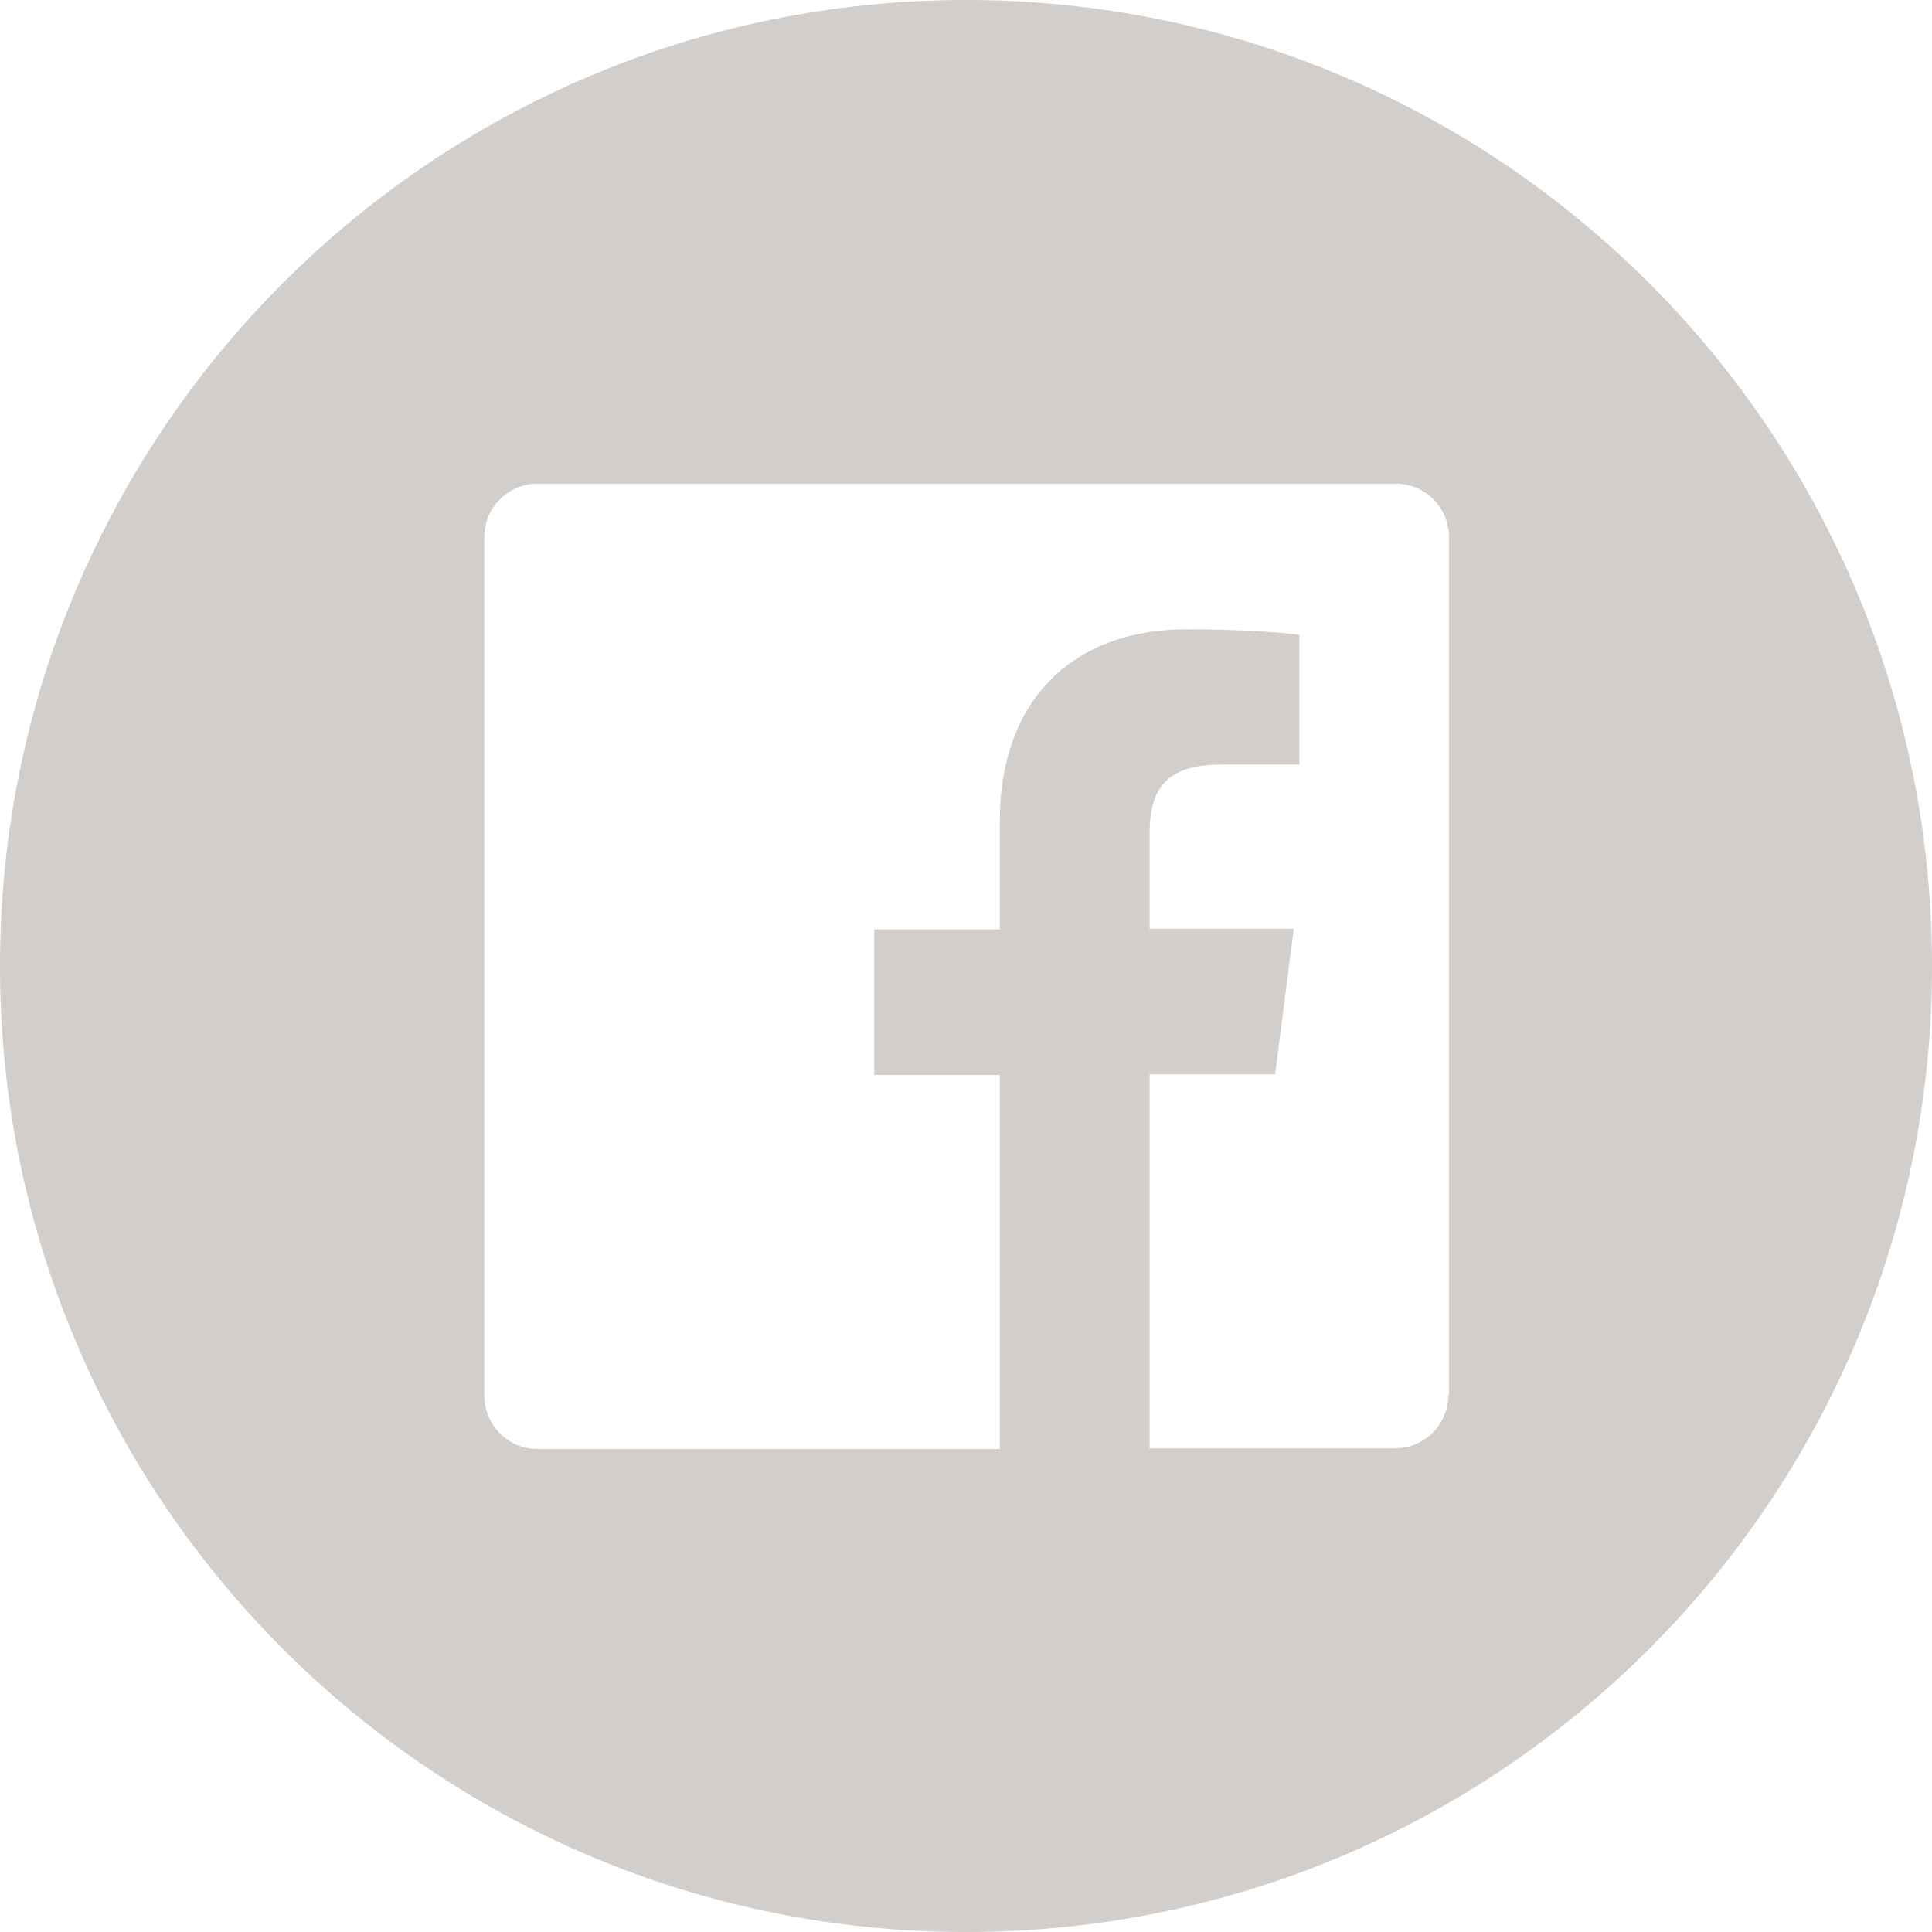
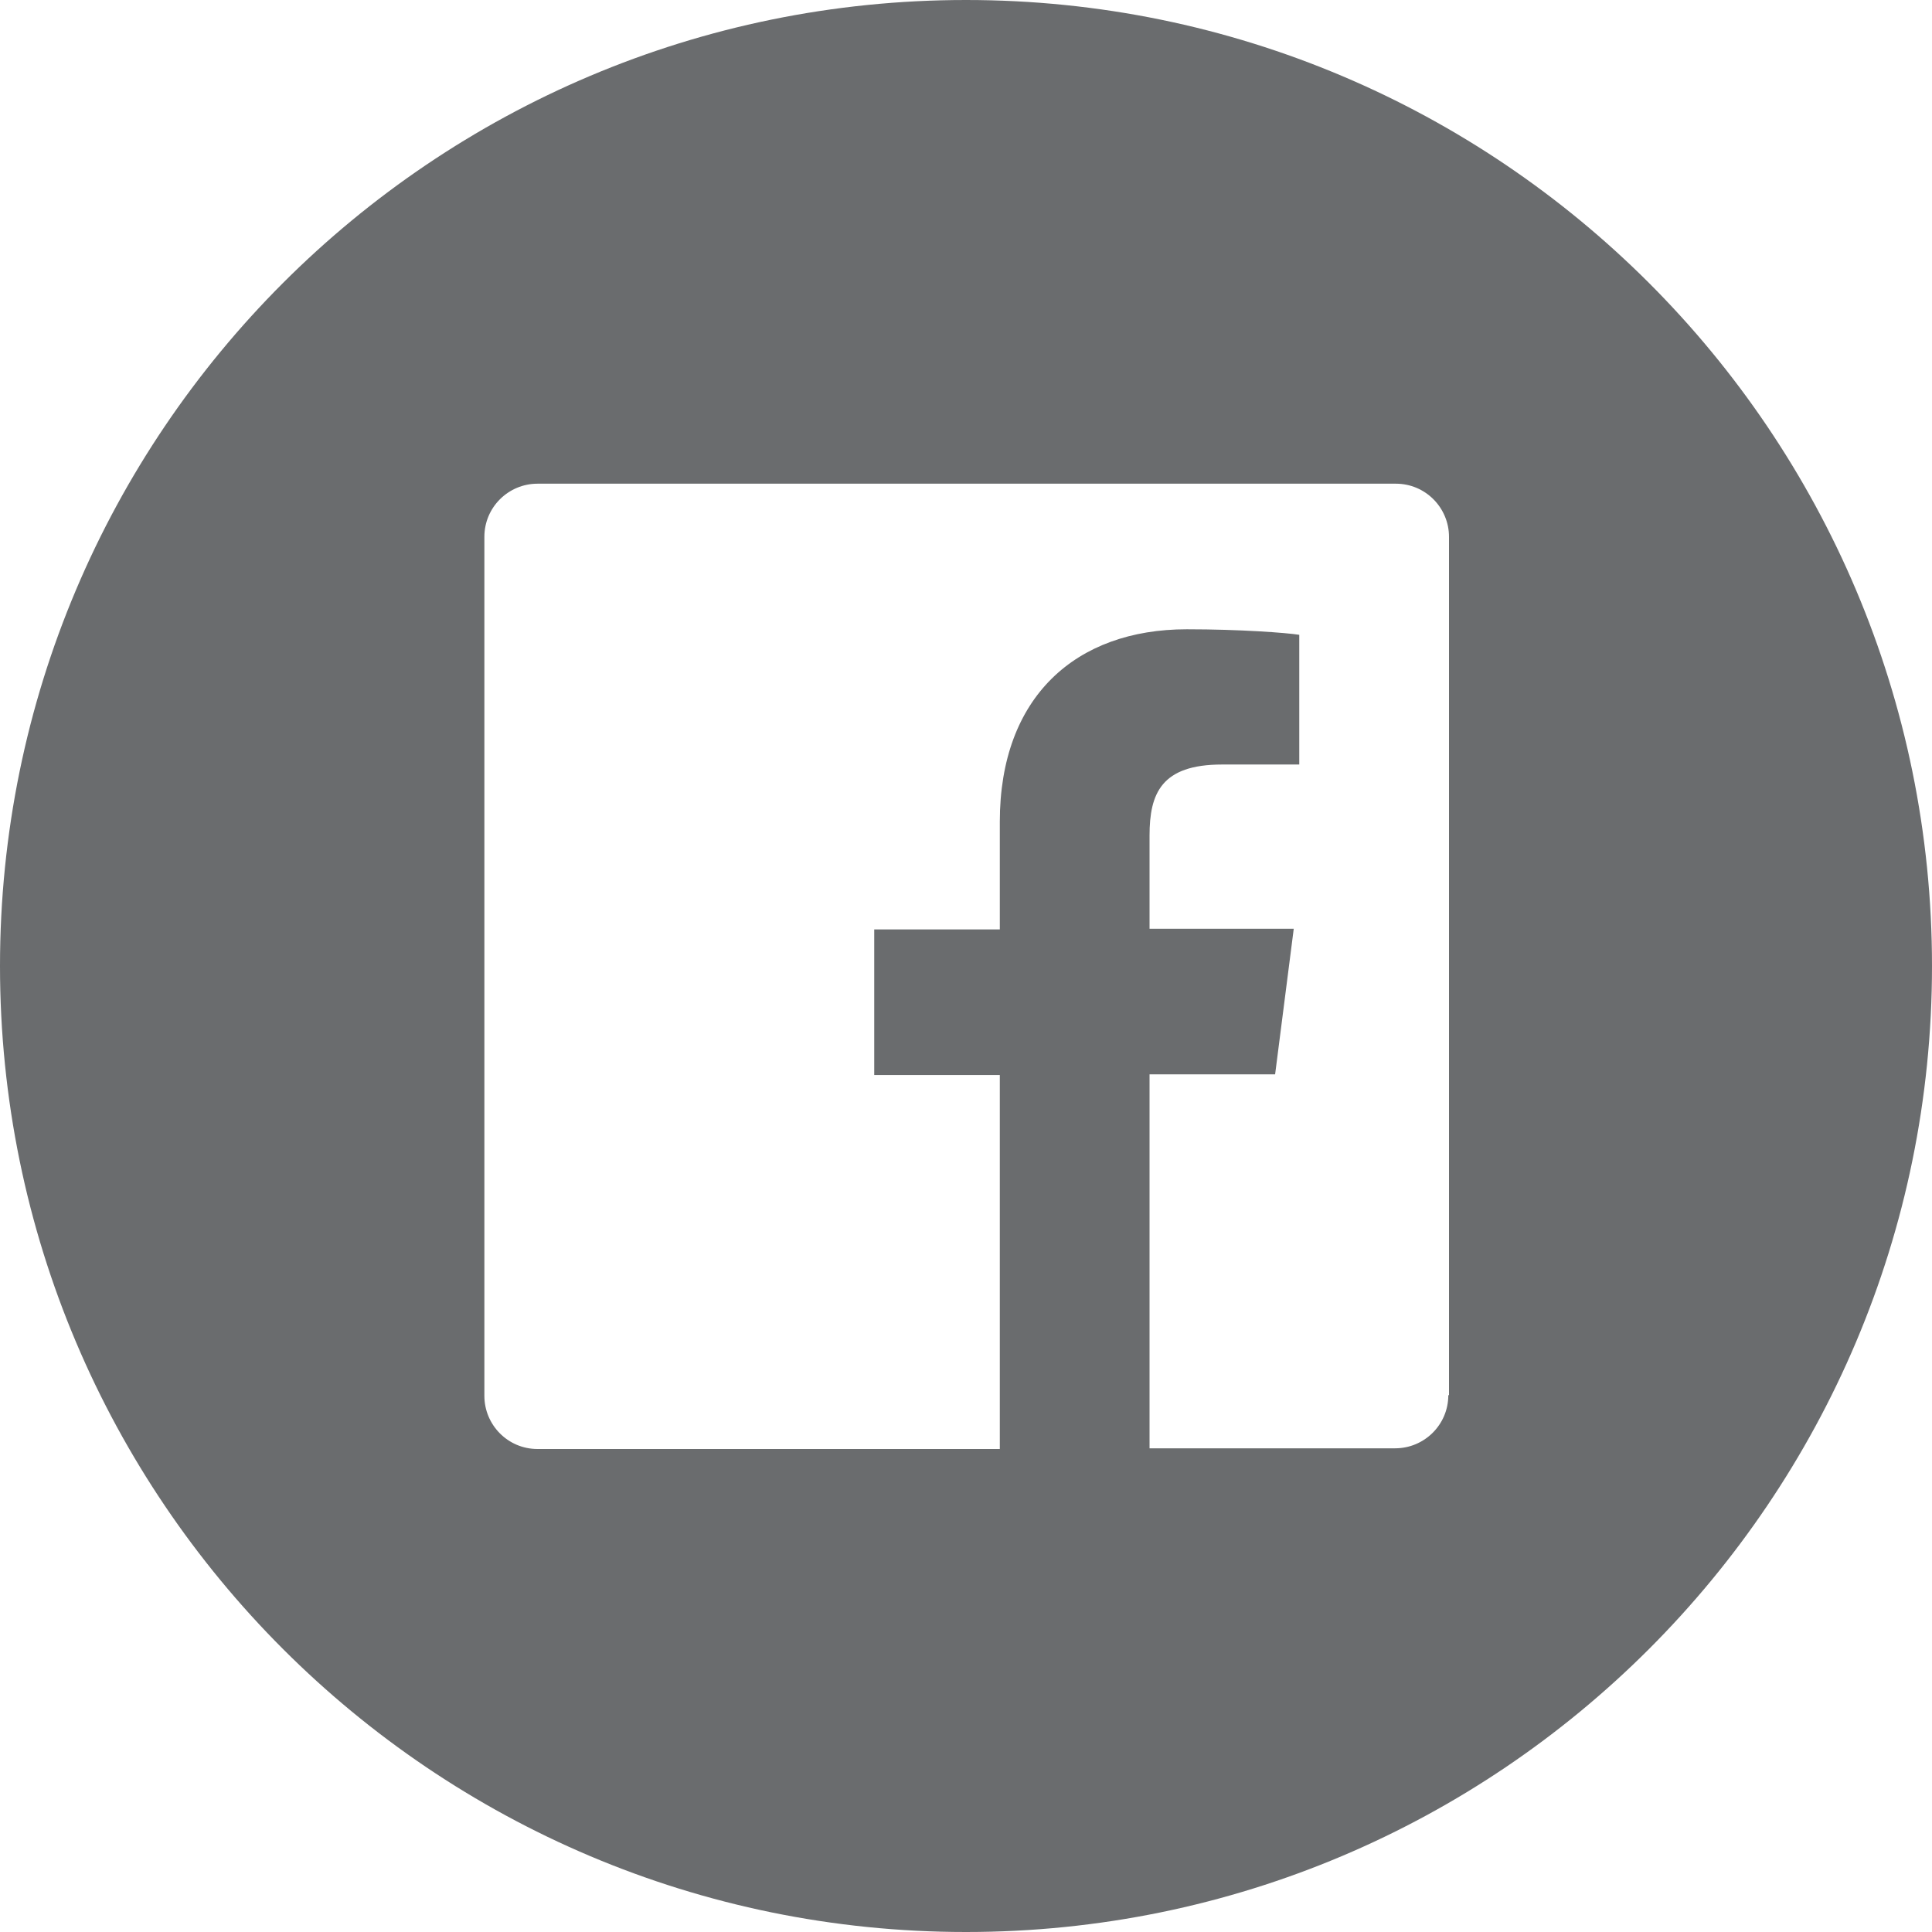
<svg xmlns="http://www.w3.org/2000/svg" class="icon" x="0px" y="0px" viewBox="0 0 28 28" enable-background="new 0 0 28 28" xml:space="preserve">
-   <path id="Facebook" fill="#D1CECC" d="M14,0C6.27,0,0,6.27,0,14s6.27,14,14,14s14-6.27,14-14S21.73,0,14,0z M20.99,20.22  c0,0.43-0.35,0.77-0.77,0.77h-3.56v-5.42h1.82l0.27-2.11h-2.09v-1.35c0-0.61,0.17-1.03,1.05-1.03l1.12,0V9.2  c-0.19-0.03-0.86-0.08-1.63-0.08c-1.61,0-2.71,0.98-2.71,2.79v1.56h-1.82v2.11h1.82v5.42h-6.7c-0.43,0-0.77-0.35-0.77-0.77V7.78  c0-0.43,0.35-0.77,0.77-0.77h12.44c0.43,0,0.77,0.35,0.77,0.77V20.22z" />
+   <path id="Facebook" fill="#6a6c6e" d="M14,0C6.27,0,0,6.27,0,14s6.27,14,14,14s14-6.27,14-14S21.73,0,14,0z M20.99,20.22  c0,0.43-0.35,0.77-0.77,0.77h-3.56v-5.42h1.82l0.27-2.11h-2.09v-1.35c0-0.61,0.17-1.03,1.05-1.03l1.12,0V9.2  c-0.19-0.03-0.86-0.08-1.63-0.08c-1.61,0-2.71,0.98-2.71,2.79v1.56h-1.82v2.11h1.82v5.42h-6.7c-0.43,0-0.77-0.35-0.77-0.77V7.78  c0-0.43,0.35-0.77,0.77-0.77h12.44c0.43,0,0.77,0.35,0.77,0.77V20.22z" />
</svg>
